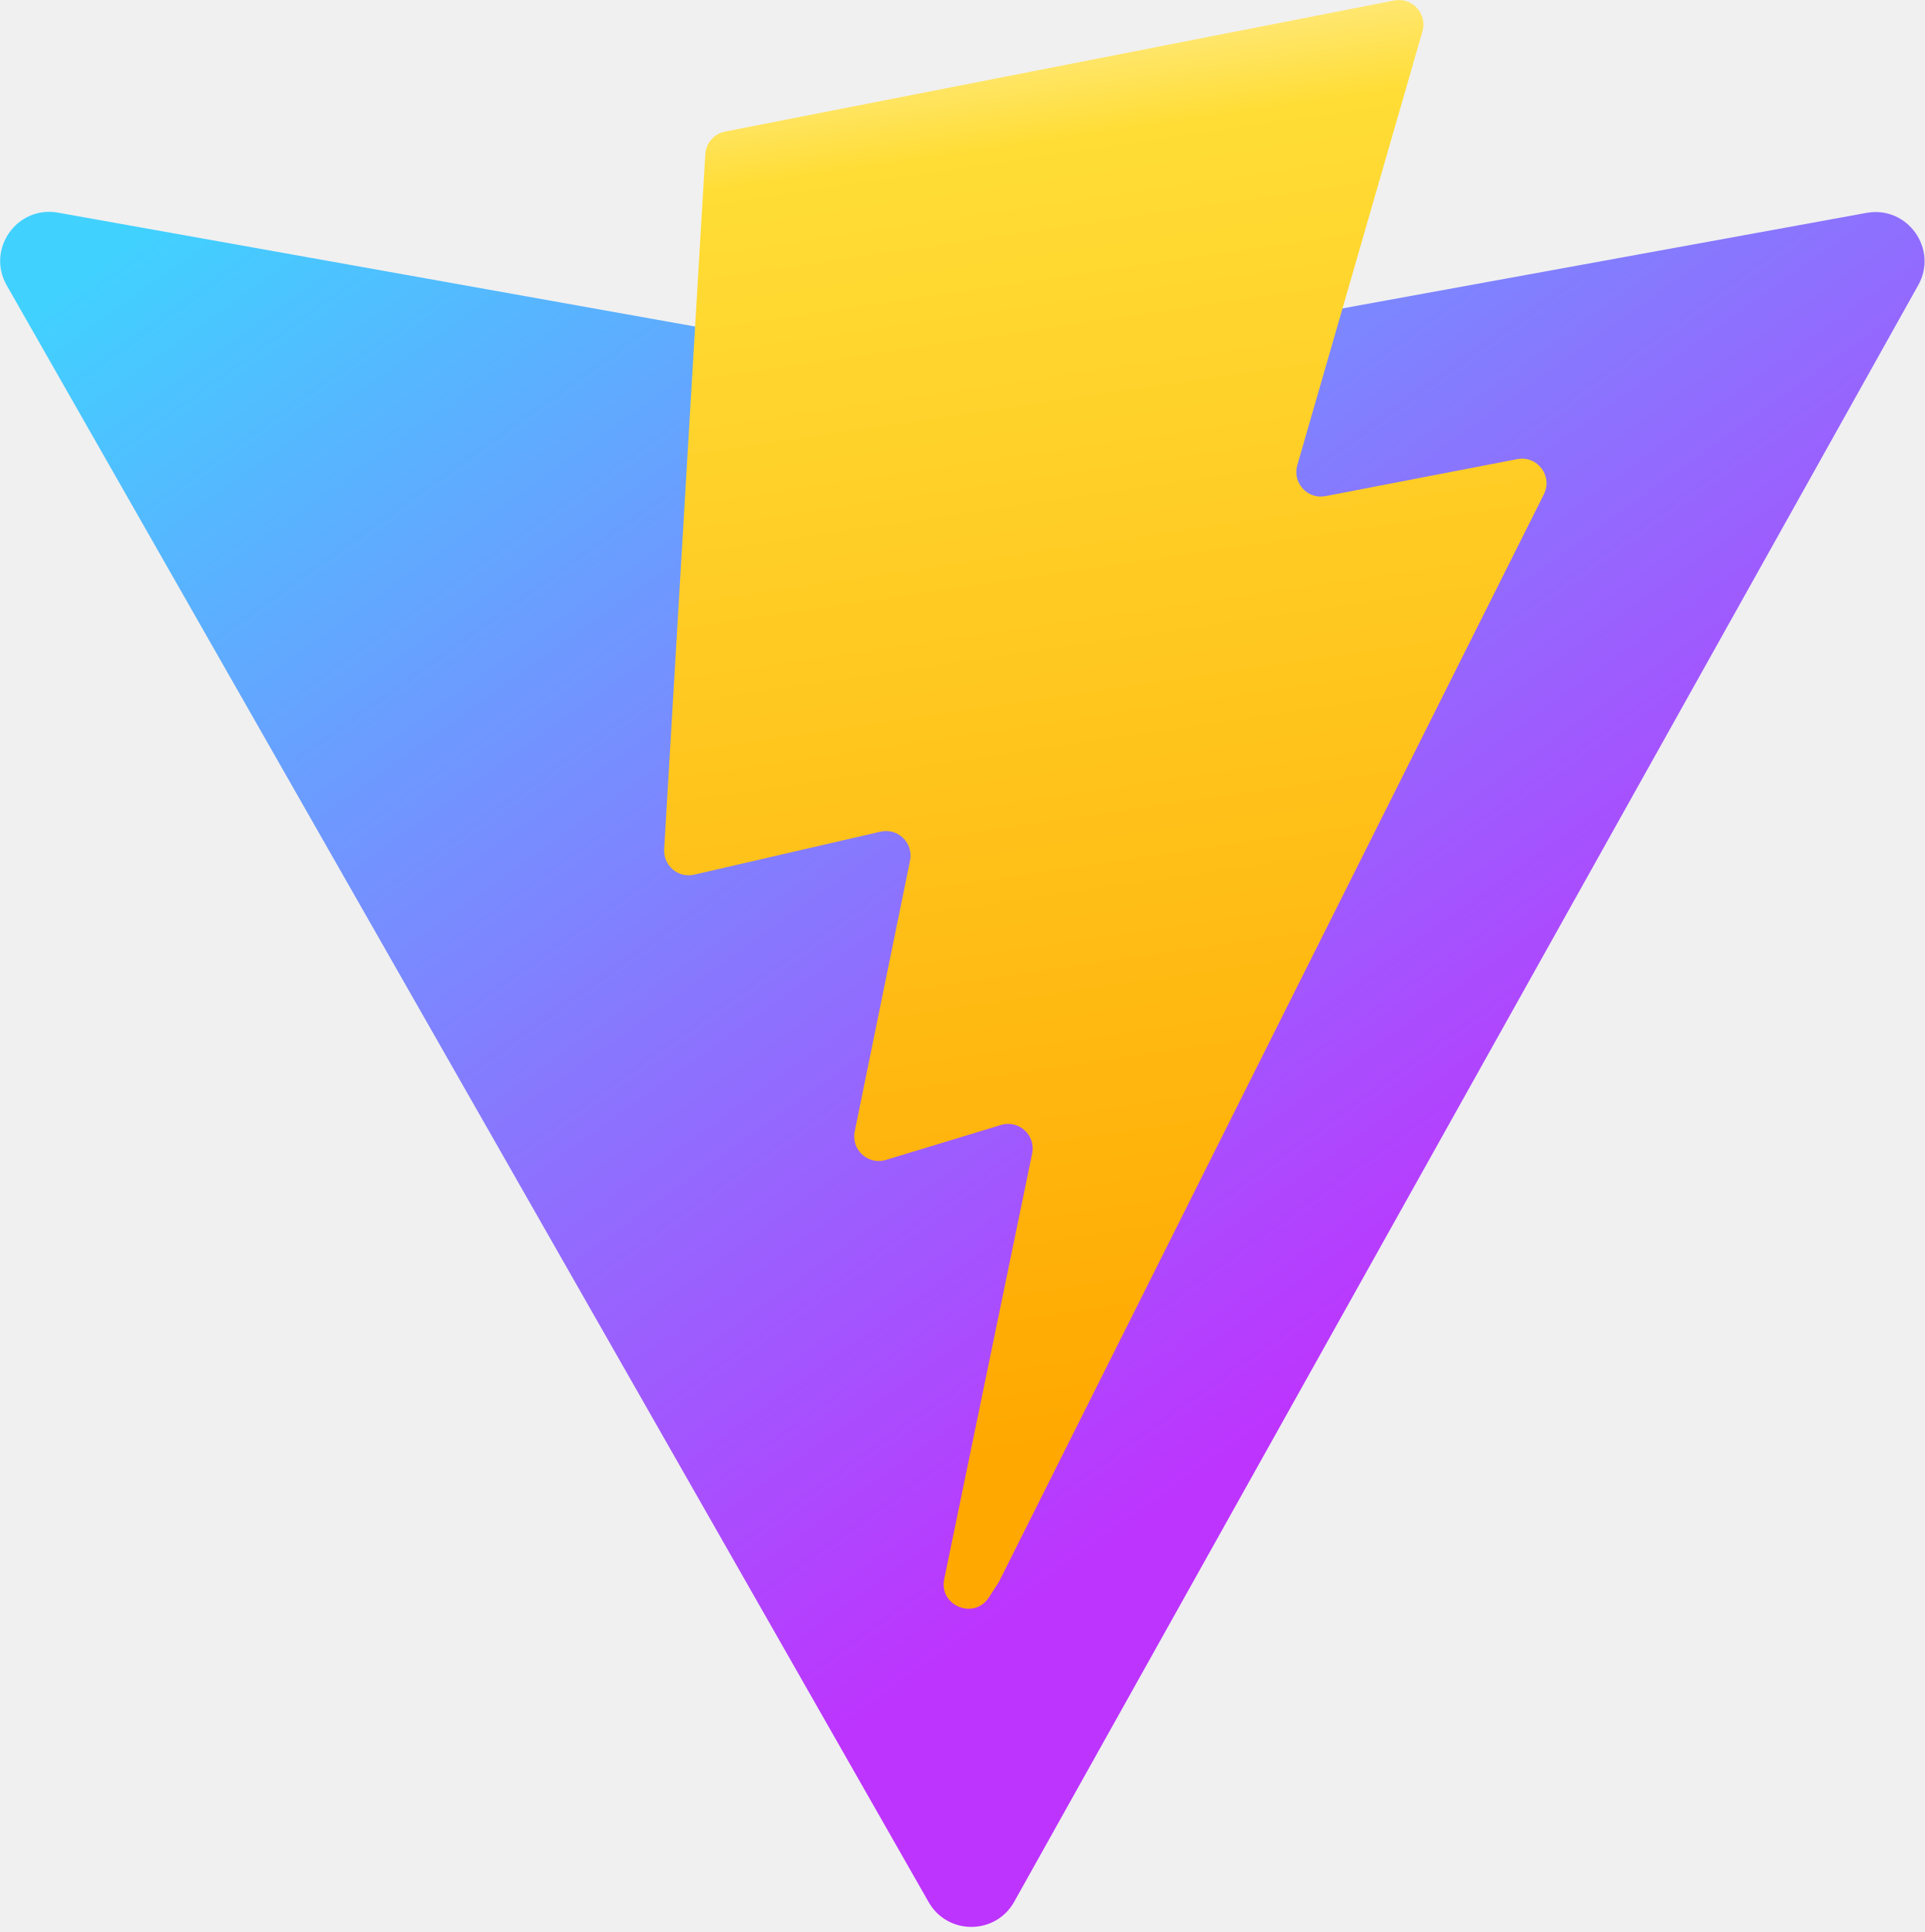
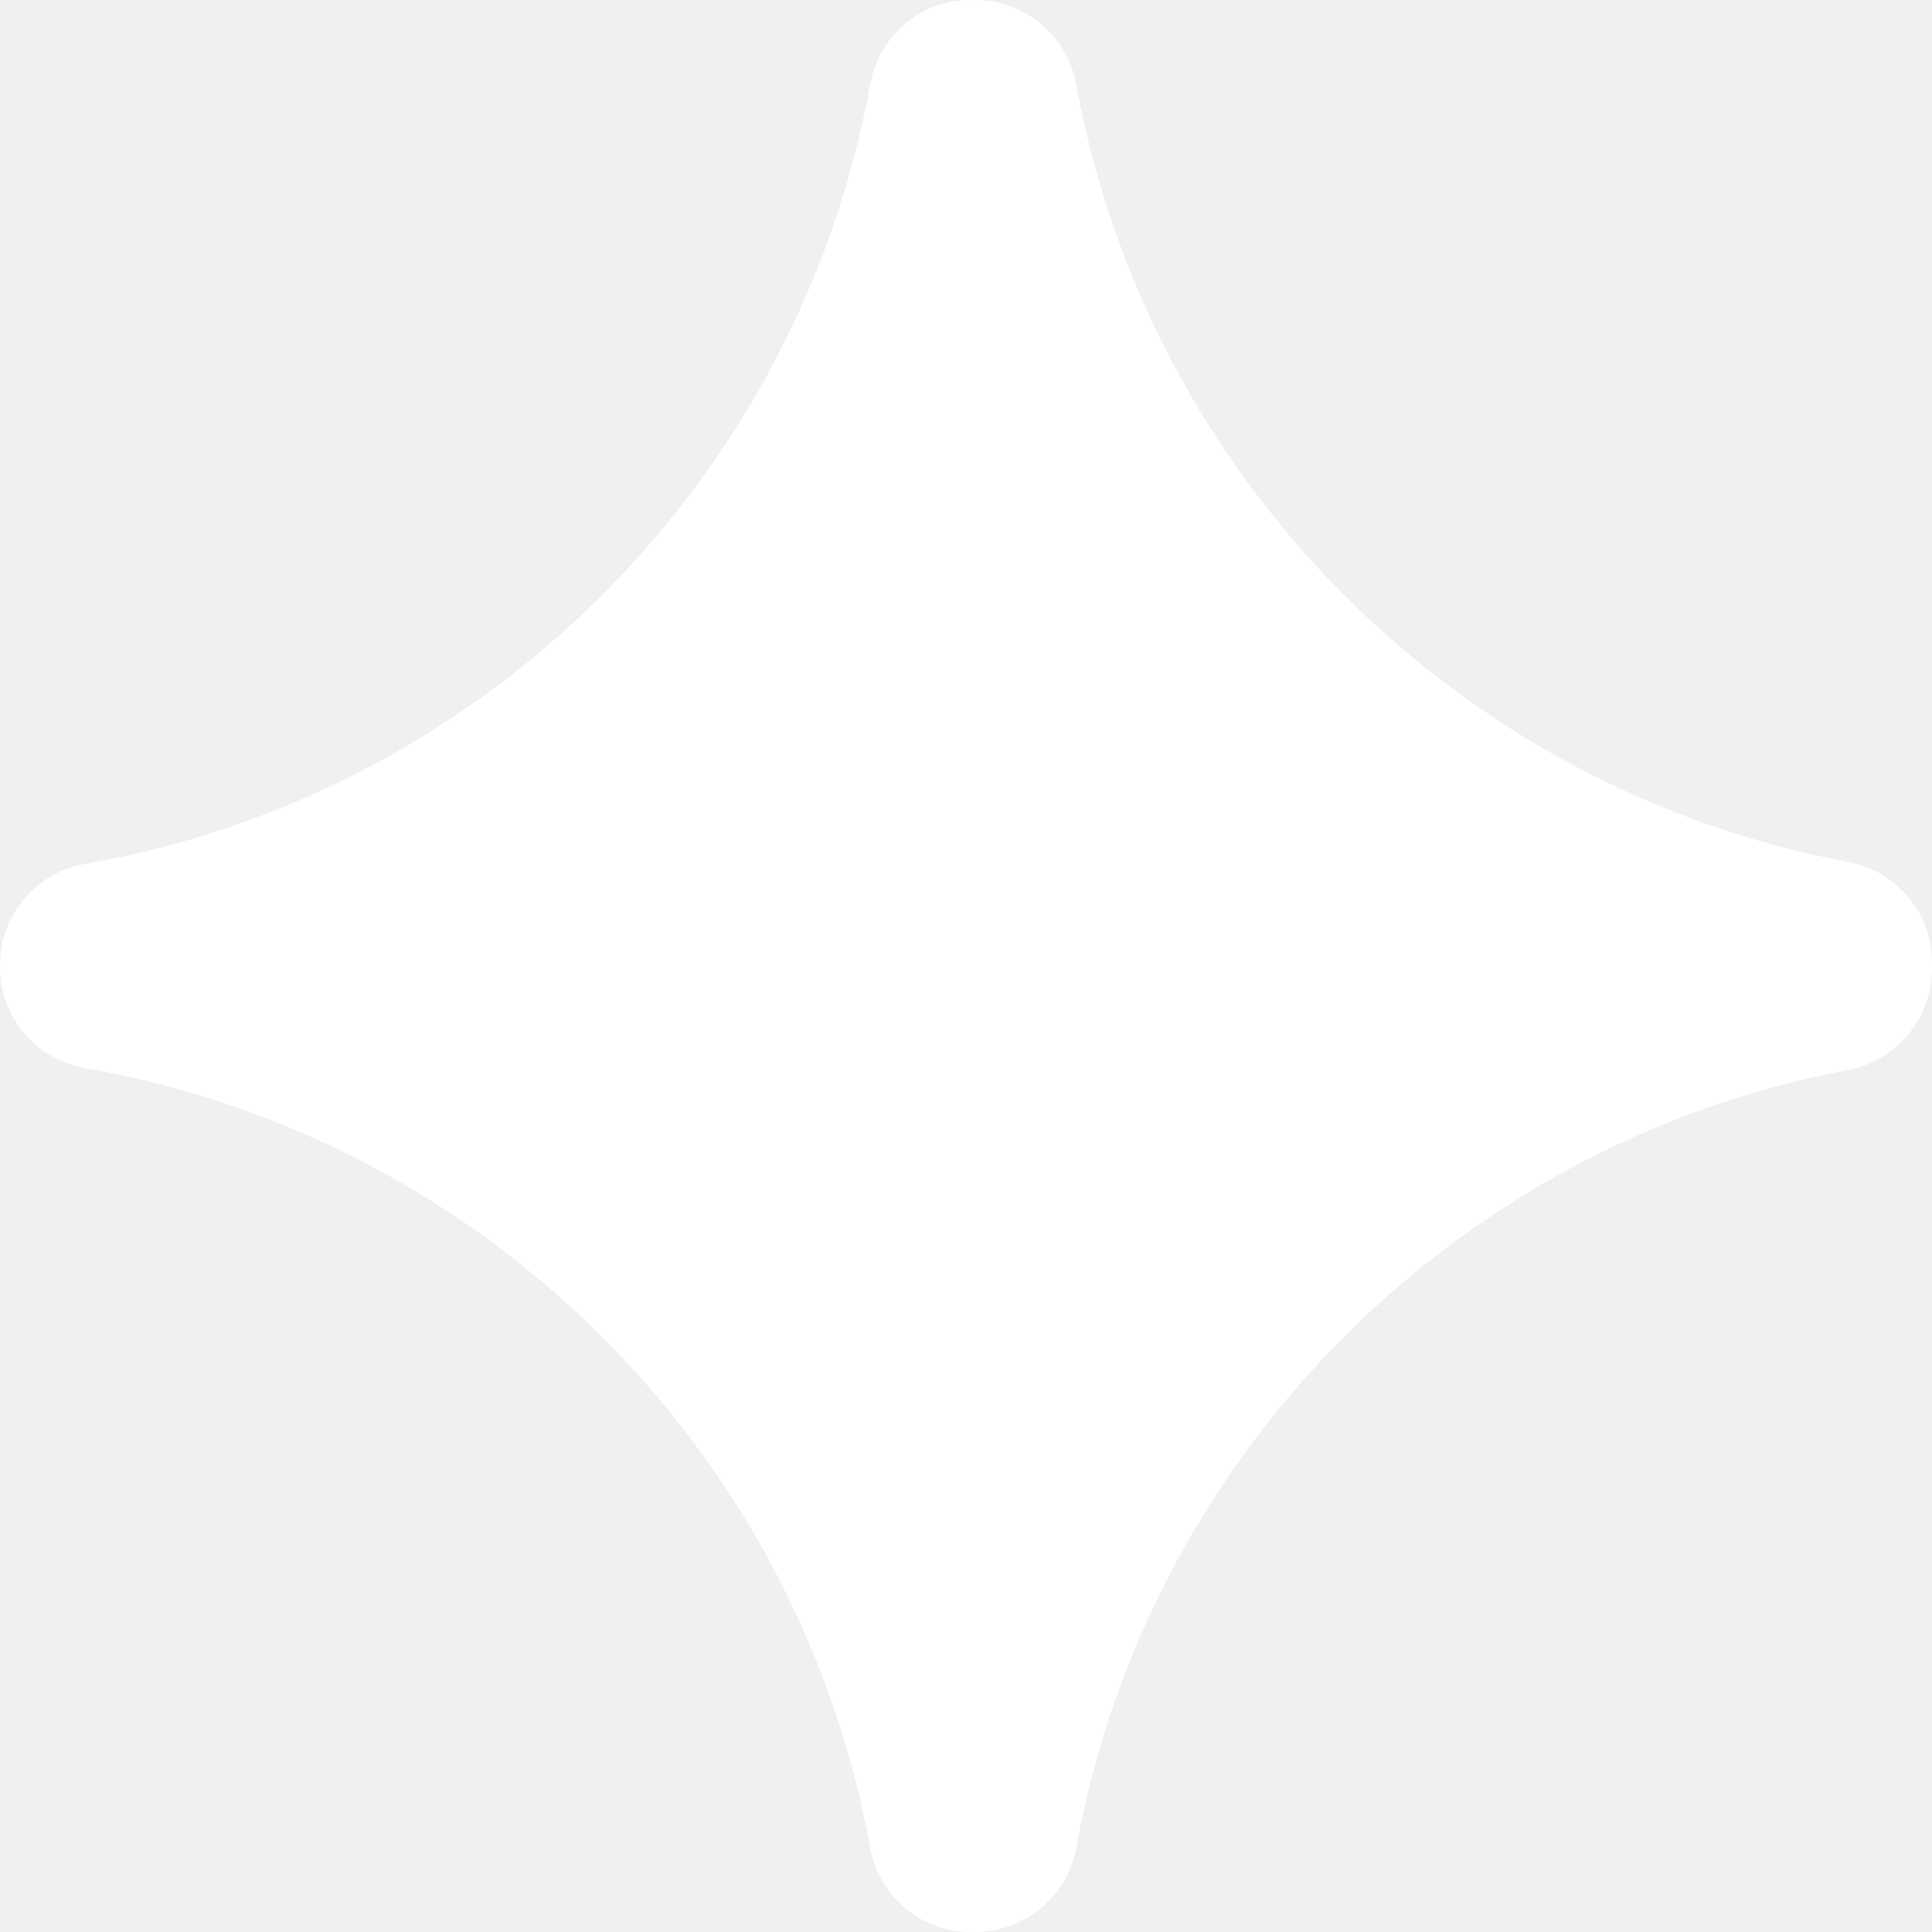
- <svg xmlns="http://www.w3.org/2000/svg" aria-hidden="true" role="img" class="iconify iconify--logos" width="31.88" height="32" preserveAspectRatio="xMidYMid meet" viewBox="0 0 256 257">
-   <defs>
-     <linearGradient id="IconifyId1813088fe1fbc01fb466" x1="-.828%" x2="57.636%" y1="7.652%" y2="78.411%">
-       <stop offset="0%" stop-color="#41D1FF" />
-       <stop offset="100%" stop-color="#BD34FE" />
-     </linearGradient>
-     <linearGradient id="IconifyId1813088fe1fbc01fb467" x1="43.376%" x2="50.316%" y1="2.242%" y2="89.03%">
-       <stop offset="0%" stop-color="#FFEA83" />
-       <stop offset="8.333%" stop-color="#FFDD35" />
-       <stop offset="100%" stop-color="#FFA800" />
-     </linearGradient>
-   </defs>
-   <path fill="url(#IconifyId1813088fe1fbc01fb466)" d="M255.153 37.938L134.897 252.976c-2.483 4.44-8.862 4.466-11.382.048L.875 37.958c-2.746-4.814 1.371-10.646 6.827-9.67l120.385 21.517a6.537 6.537 0 0 0 2.322-.004l117.867-21.483c5.438-.991 9.574 4.796 6.877 9.62Z" />
-   <path fill="url(#IconifyId1813088fe1fbc01fb467)" d="M185.432.063L96.44 17.501a3.268 3.268 0 0 0-2.634 3.014l-5.474 92.456a3.268 3.268 0 0 0 3.997 3.378l24.777-5.718c2.318-.535 4.413 1.507 3.936 3.838l-7.361 36.047c-.495 2.426 1.782 4.5 4.151 3.78l15.304-4.649c2.372-.72 4.652 1.36 4.15 3.788l-11.698 56.621c-.732 3.542 3.979 5.473 5.943 2.437l1.313-2.028l72.516-144.72c1.215-2.423-.88-5.186-3.54-4.672l-25.505 4.922c-2.396.462-4.435-1.77-3.759-4.114l16.646-57.705c.677-2.35-1.37-4.583-3.769-4.113Z" />
+ <svg xmlns="http://www.w3.org/2000/svg" width="430" height="430" viewBox="0 0 430 430" fill="none">
+   <path d="M18.934 237.716C107.603 253.136 177.649 322.784 193.686 411.267C195.652 422.134 205.171 430.102 216.138 429.999C216.449 429.999 216.862 429.999 217.173 429.999C228.14 429.896 237.555 422.03 239.521 411.267C255.351 323.715 324.052 254.585 411.376 238.13C422.137 236.06 429.897 226.643 430 215.776V214.224C430 203.254 422.137 193.836 411.376 191.87C324.052 175.415 255.455 106.285 239.521 18.733C237.555 7.97 228.14 0.104 217.173 0.001H216.138C205.067 -0.102 195.652 7.866 193.686 18.733C177.649 107.216 107.603 176.864 18.934 192.284C8.07 194.147 0 203.668 0 214.741V215.259C0 226.332 7.967 235.853 18.934 237.716Z" fill="white" />
</svg>
